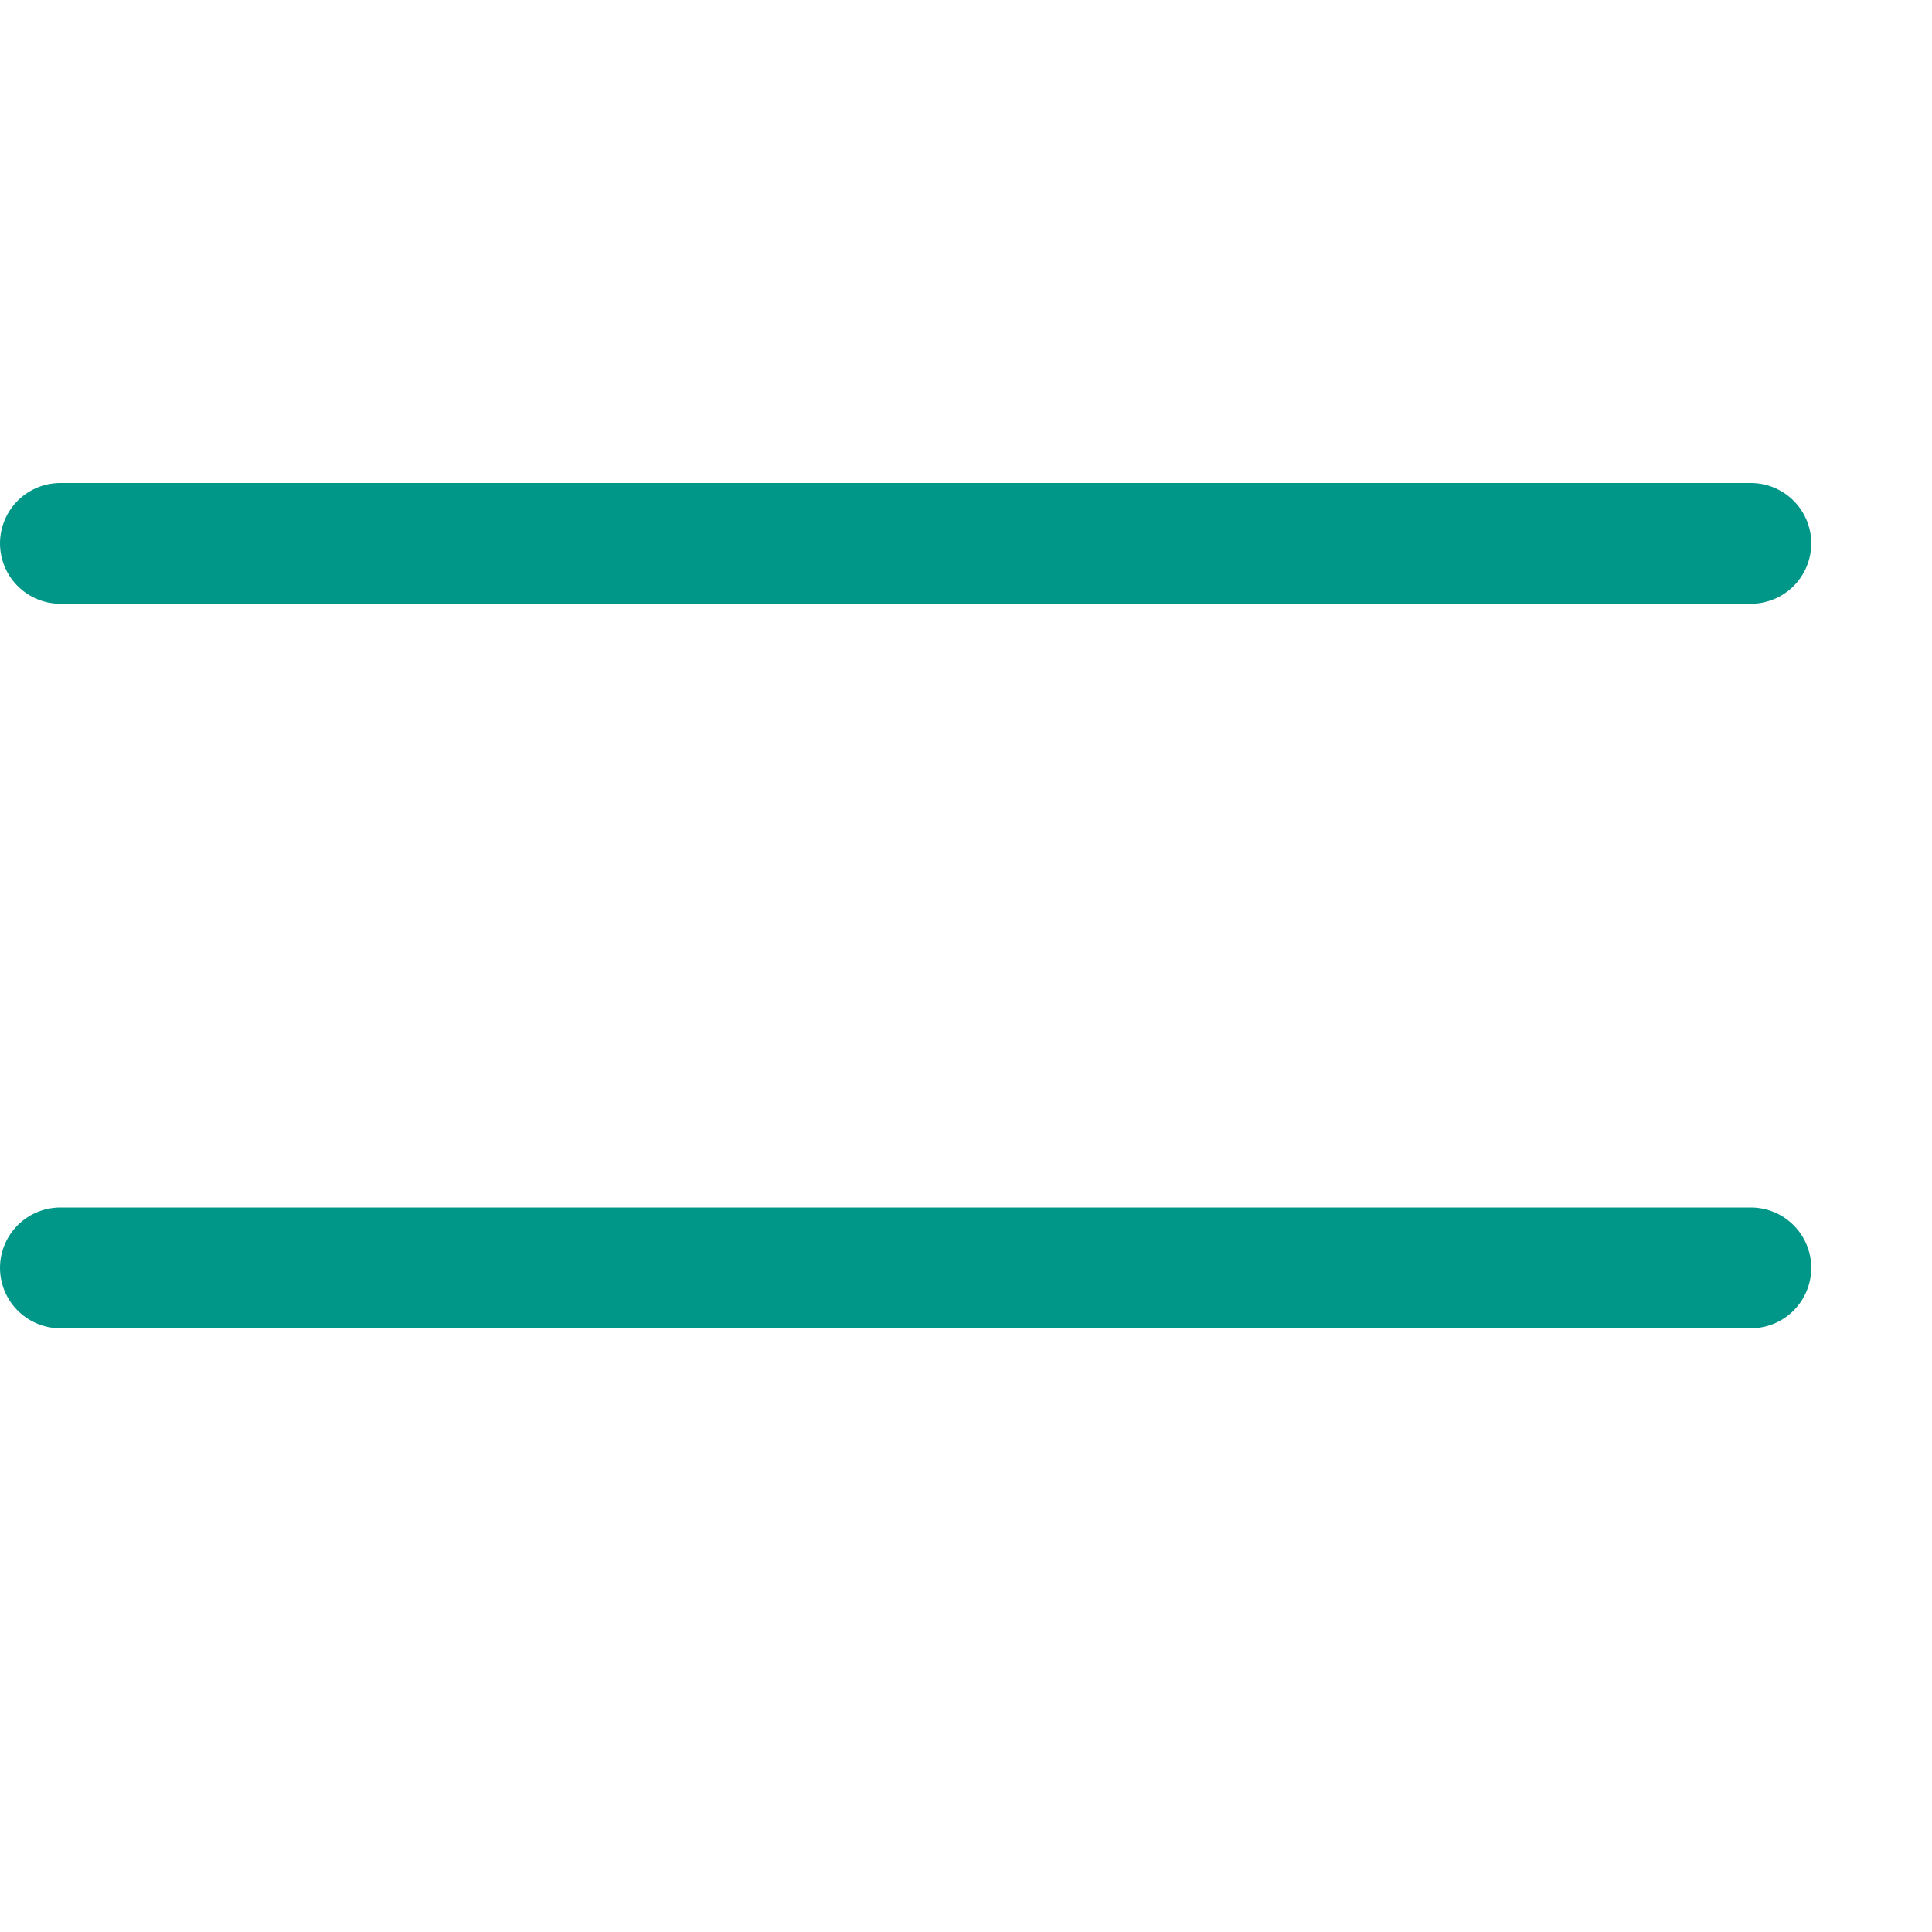
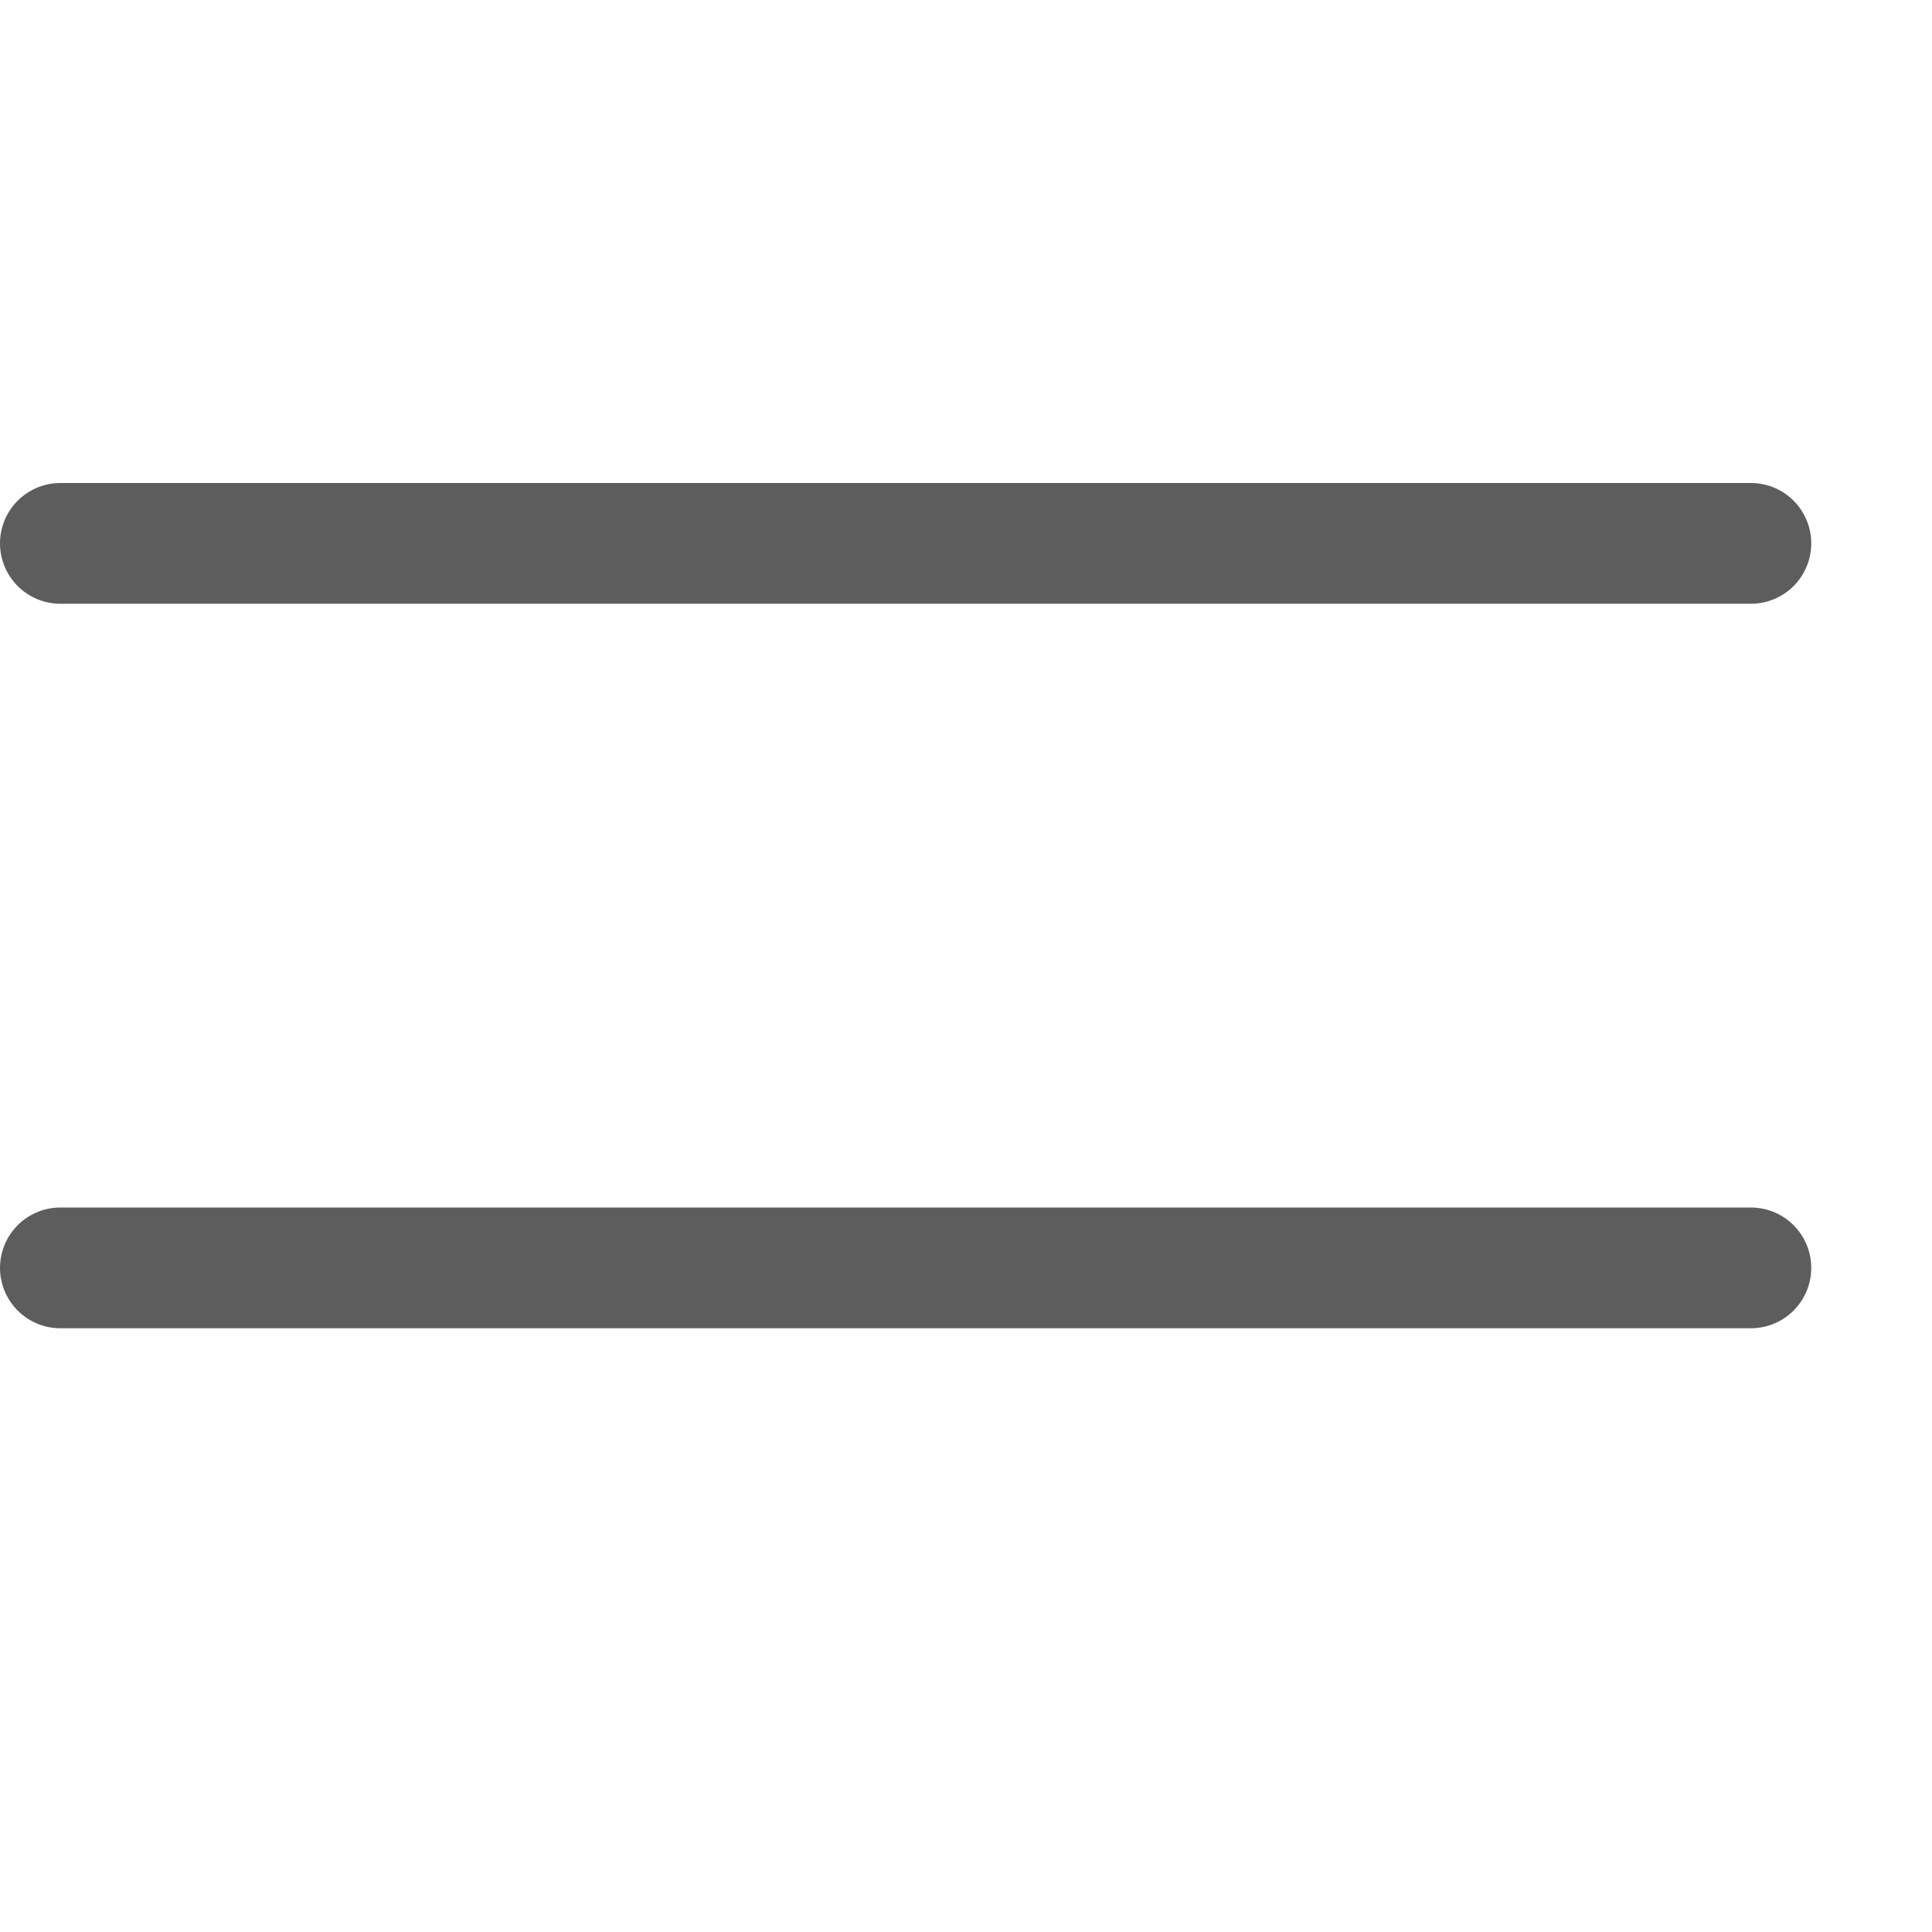
<svg xmlns="http://www.w3.org/2000/svg" width="16" height="16" viewBox="0 0 16 16">
-   <line x1="0.5" y1="4.5" x2="14.5" y2="4.5" style="fill:none;stroke:#009688;stroke-linecap:round;stroke-linejoin:round" />
-   <line x1="0.5" y1="10.5" x2="14.5" y2="10.5" style="fill:none;stroke:#009688;stroke-linecap:round;stroke-linejoin:round" />
+   <line x1="0.5" y1="4.5" x2="14.5" y2="4.5" style="fill:none;stroke:#5D5D5D;stroke-linecap:round;stroke-linejoin:round" />
+   <line x1="0.5" y1="10.5" x2="14.5" y2="10.5" style="fill:none;stroke:#5D5D5D;stroke-linecap:round;stroke-linejoin:round" />
</svg>
